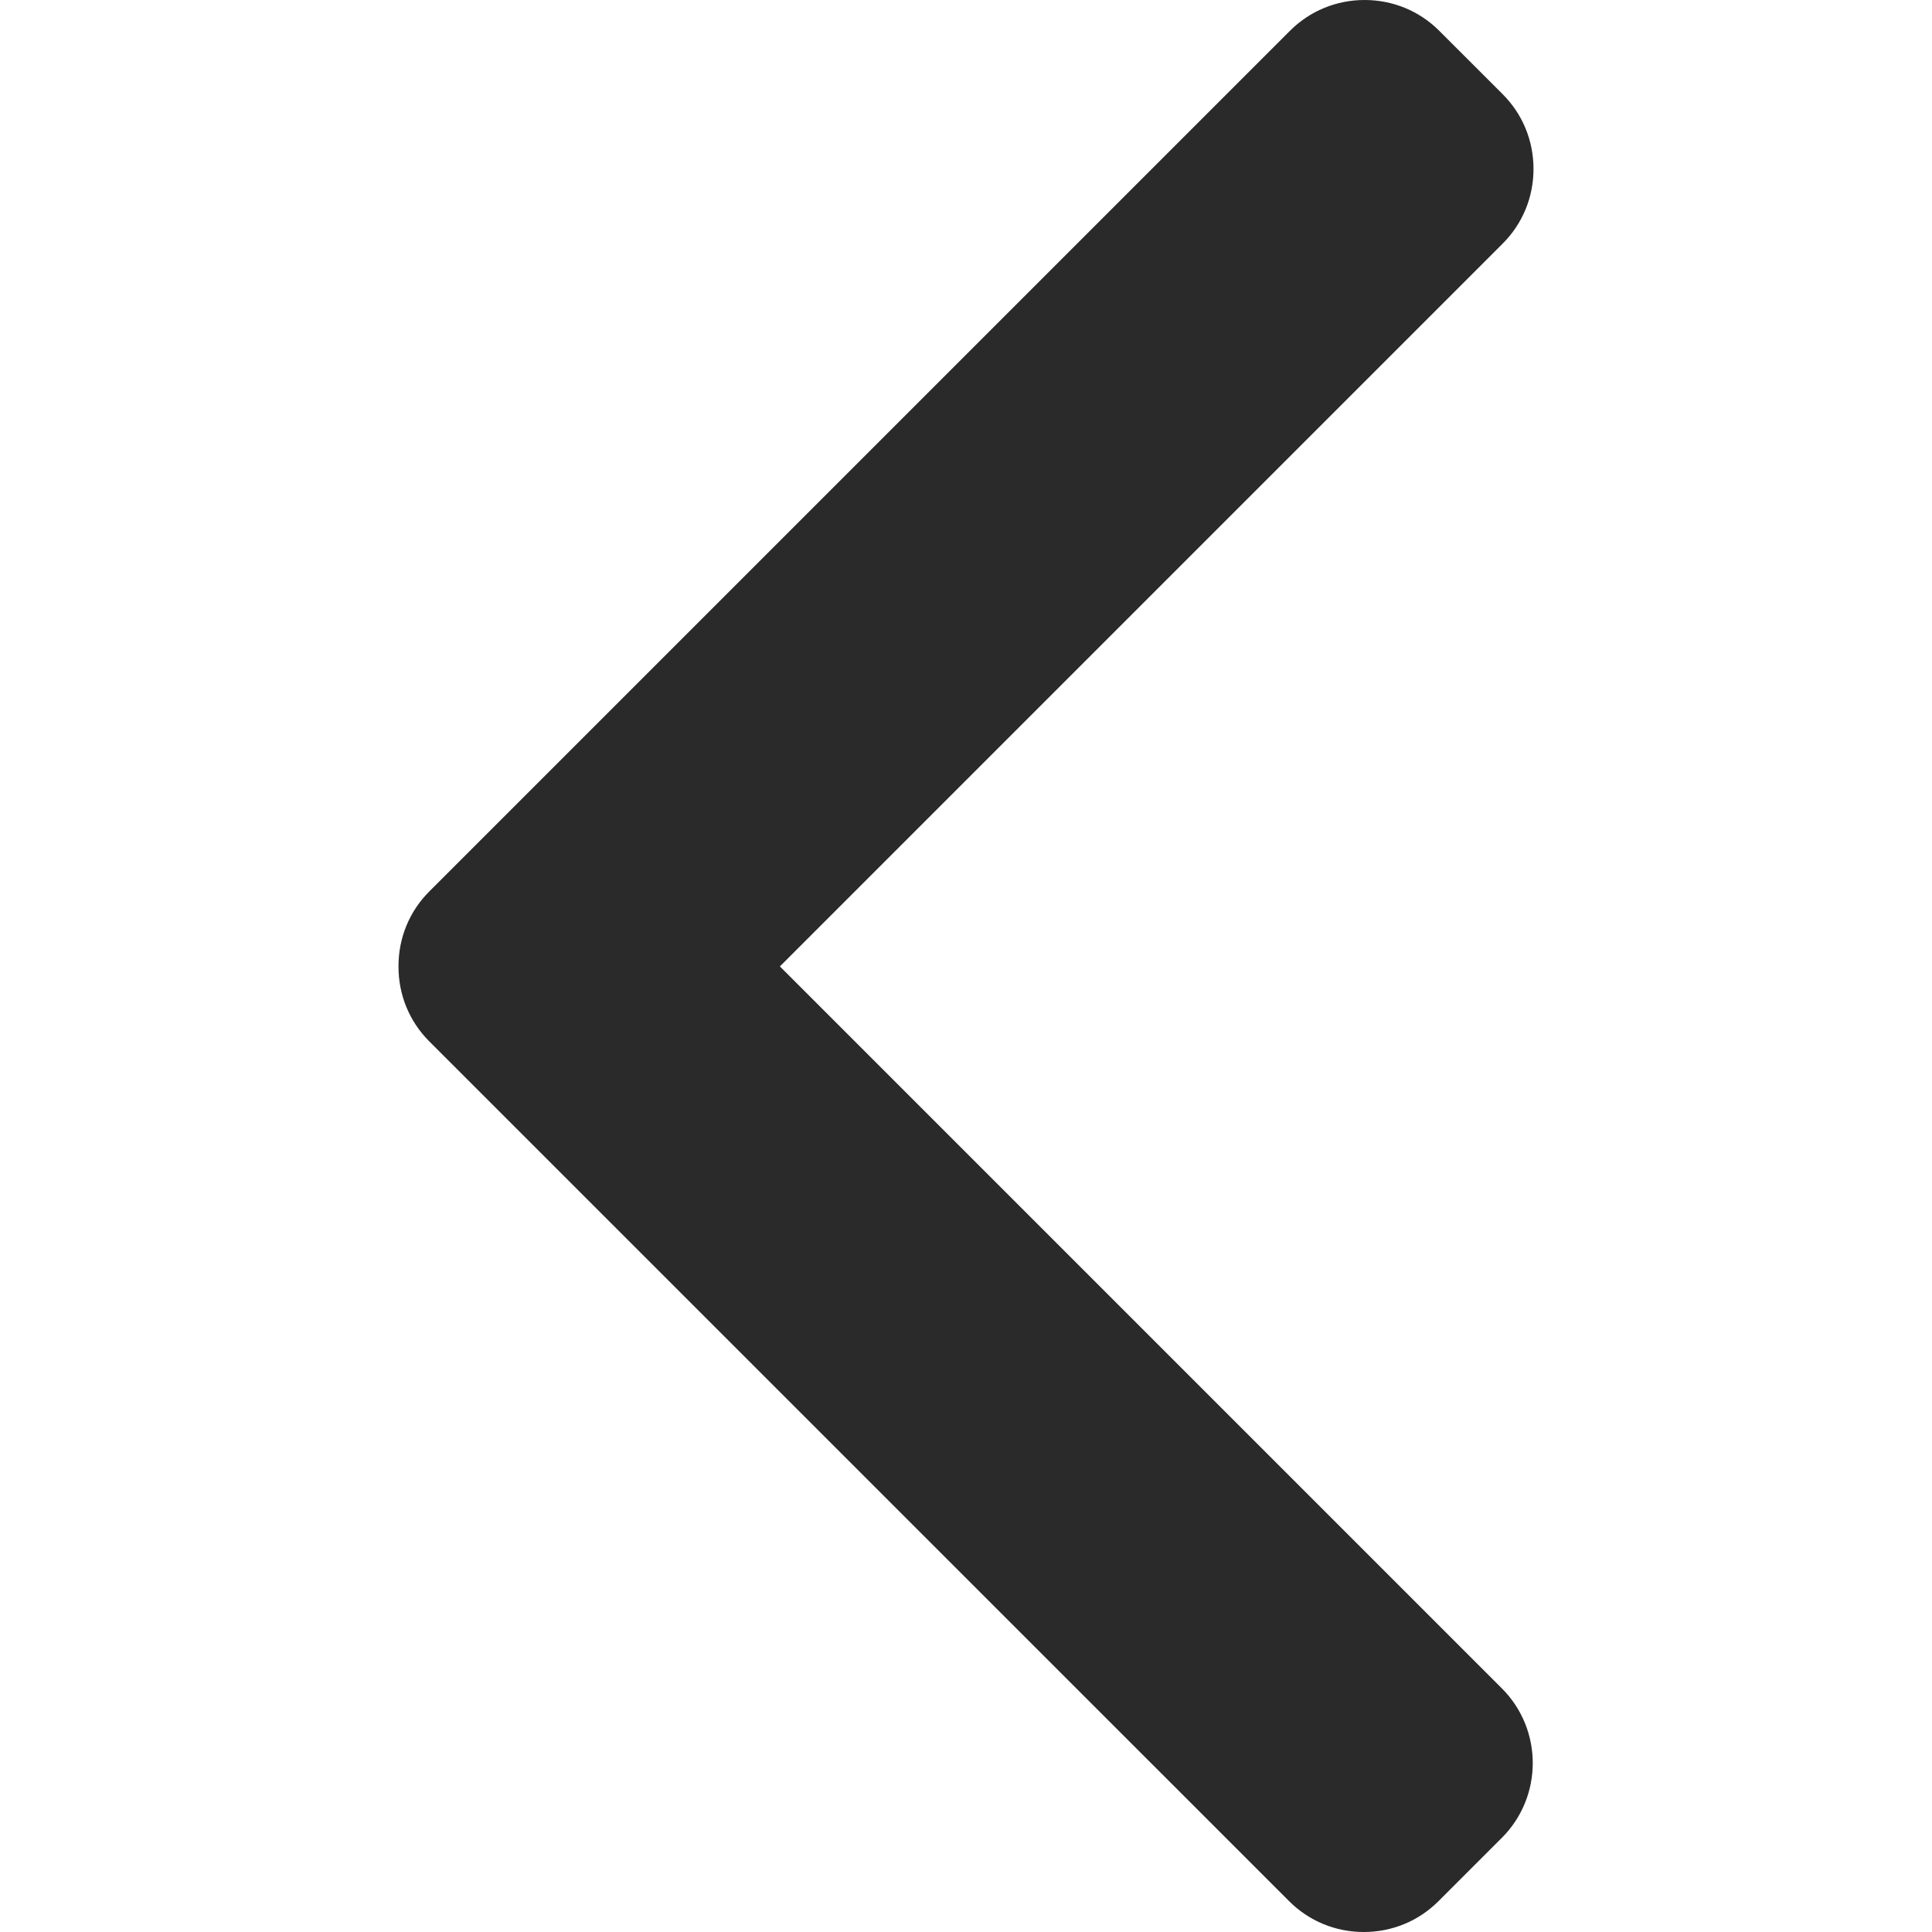
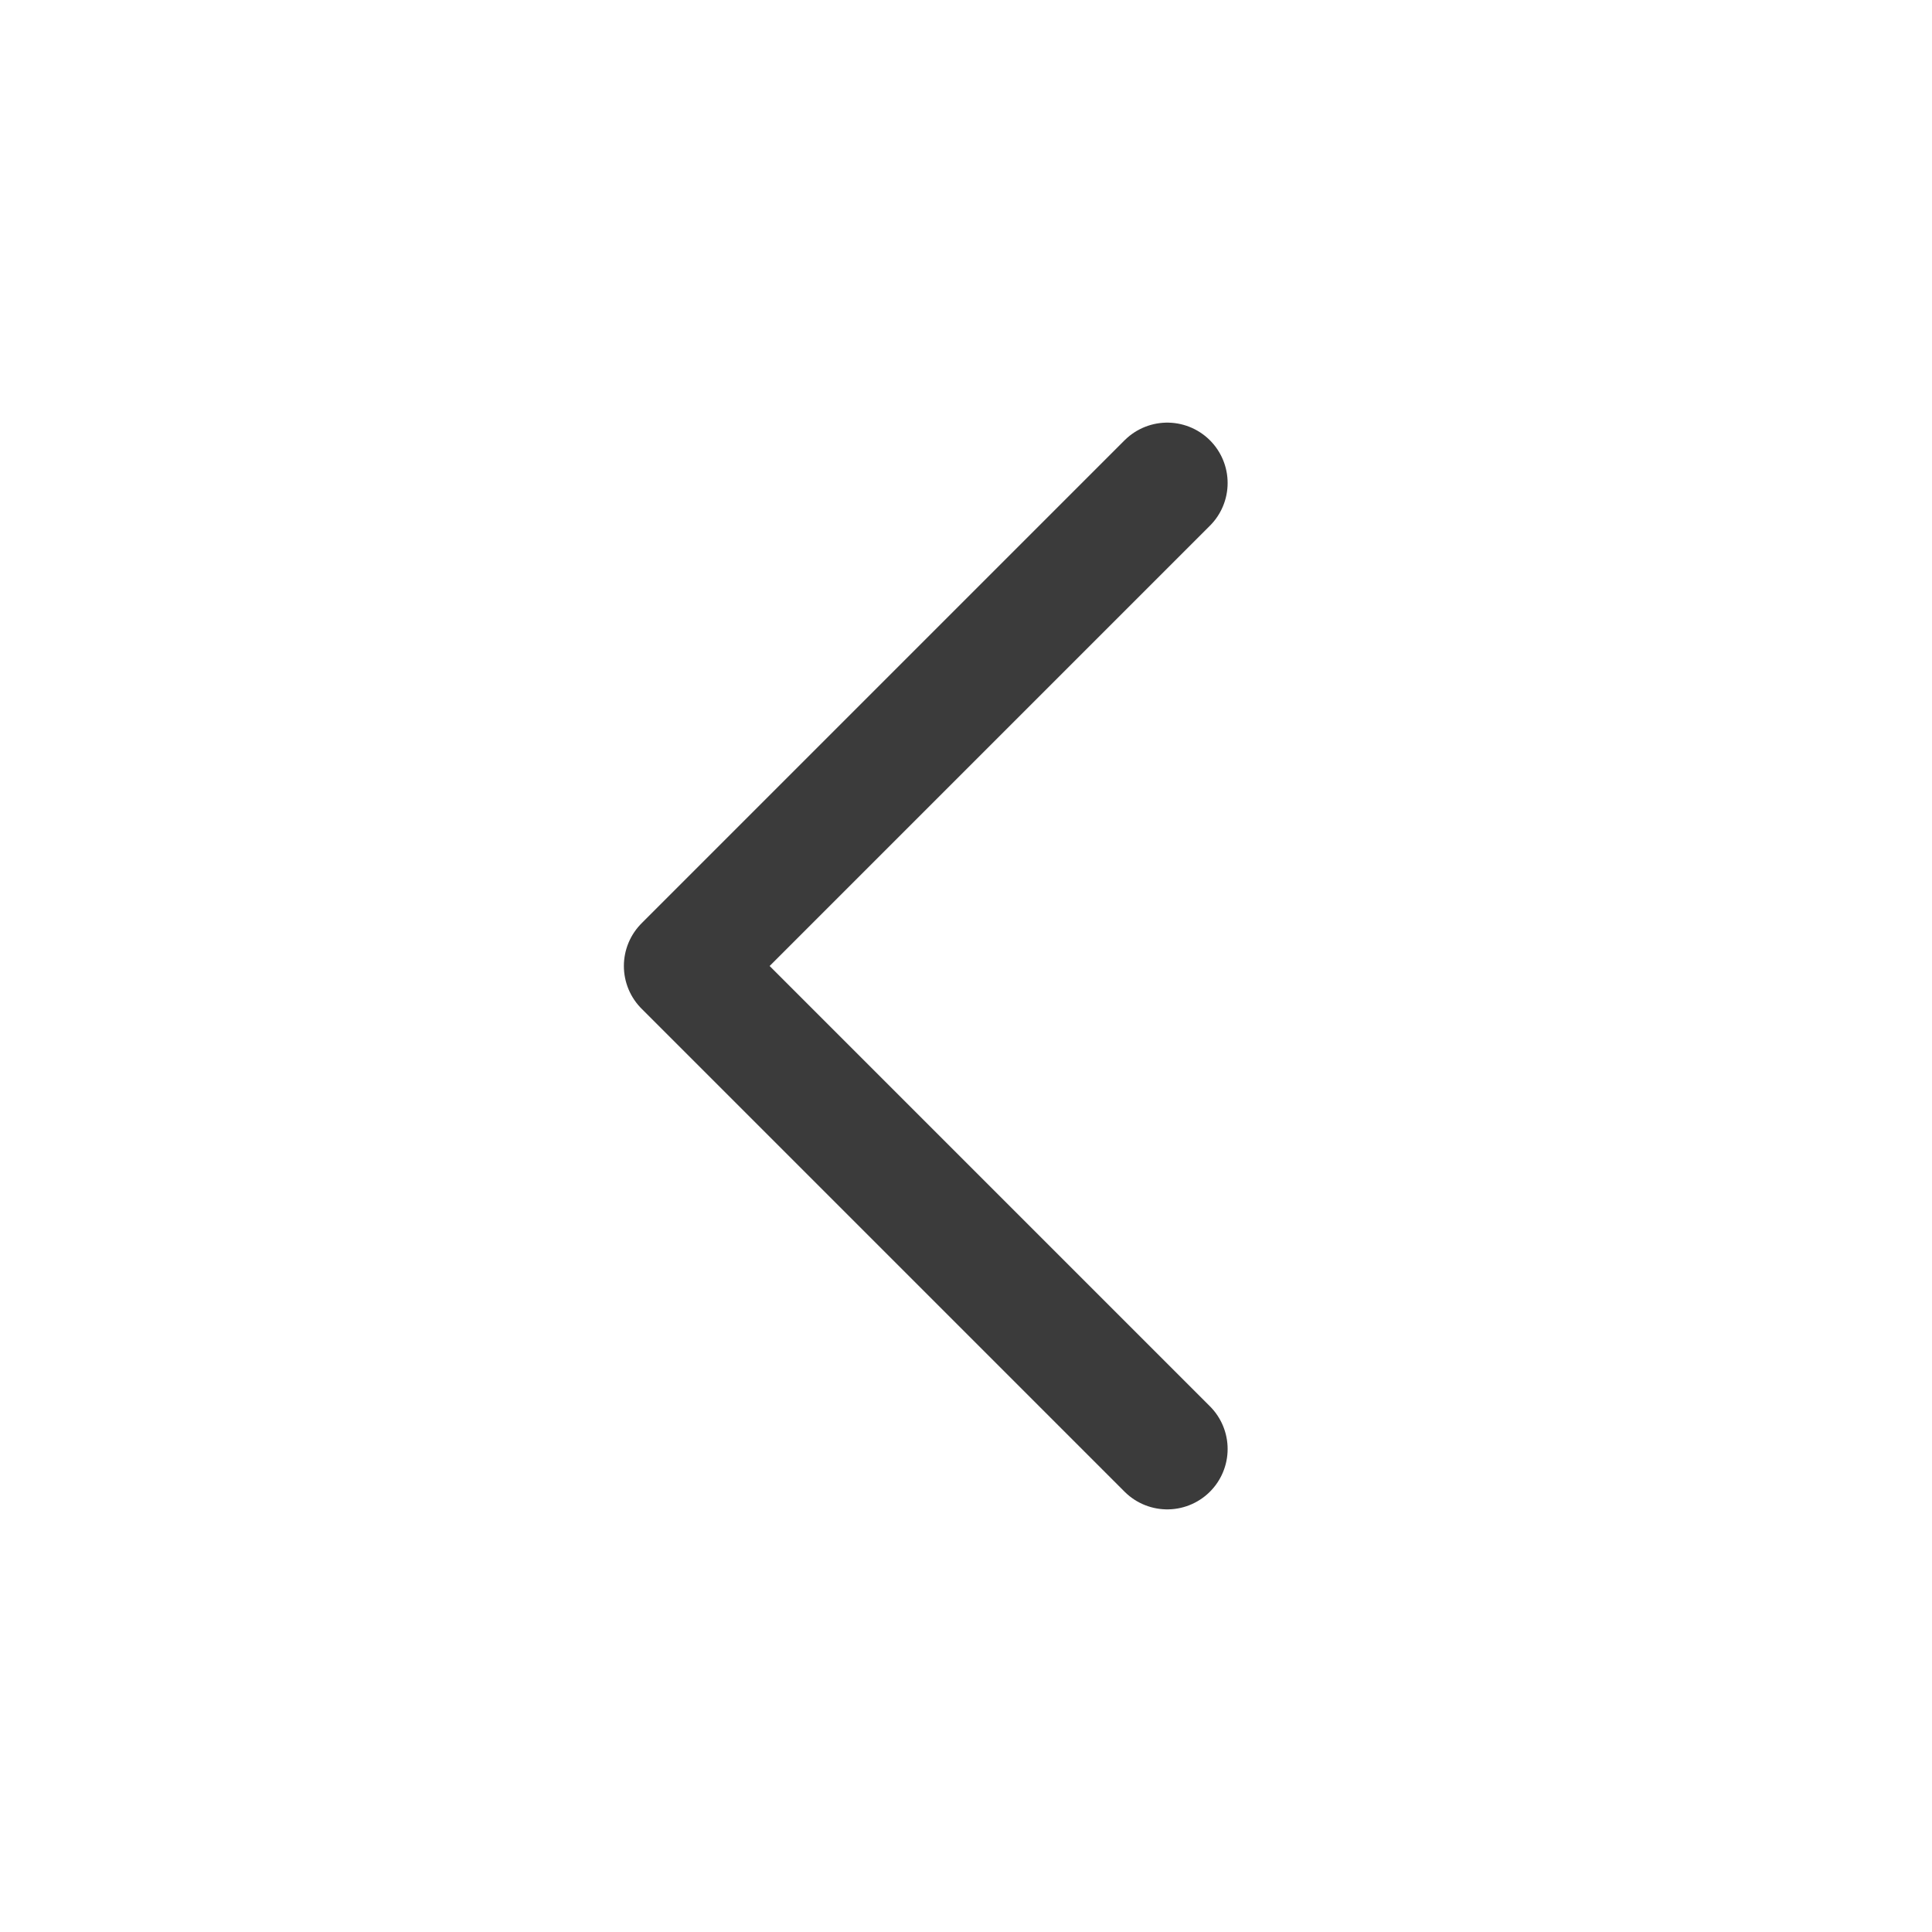
- <svg xmlns="http://www.w3.org/2000/svg" version="1.1" id="Layer_1" x="0px" y="0px" viewBox="0 0 492 492" style="enable-background:new 0 0 492 492;" xml:space="preserve" width="512px" height="512px">
-   <g>
-     <g>
-       <g>
-         <path d="M198.608,246.104L382.664,62.04c5.068-5.056,7.856-11.816,7.856-19.024c0-7.212-2.788-13.968-7.856-19.032l-16.128-16.12    C361.476,2.792,354.712,0,347.504,0s-13.964,2.792-19.028,7.864L109.328,227.008c-5.084,5.08-7.868,11.868-7.848,19.084    c-0.02,7.248,2.76,14.028,7.848,19.112l218.944,218.932c5.064,5.072,11.82,7.864,19.032,7.864c7.208,0,13.964-2.792,19.032-7.864    l16.124-16.12c10.492-10.492,10.492-27.572,0-38.06L198.608,246.104z" data-original="#000000" class="active-path" data-old_color="#000000" fill="#2A2A2A" />
-       </g>
-     </g>
+ <svg xmlns="http://www.w3.org/2000/svg" width="24" height="24" viewBox="0 0 24 24">
+   <g fill="none" stroke="#3b3b3b" stroke-width="1.5" stroke-linecap="round" stroke-linejoin="round">
+     <path d="M14.5 6 8.5 12l6 6" />
  </g>
</svg>
